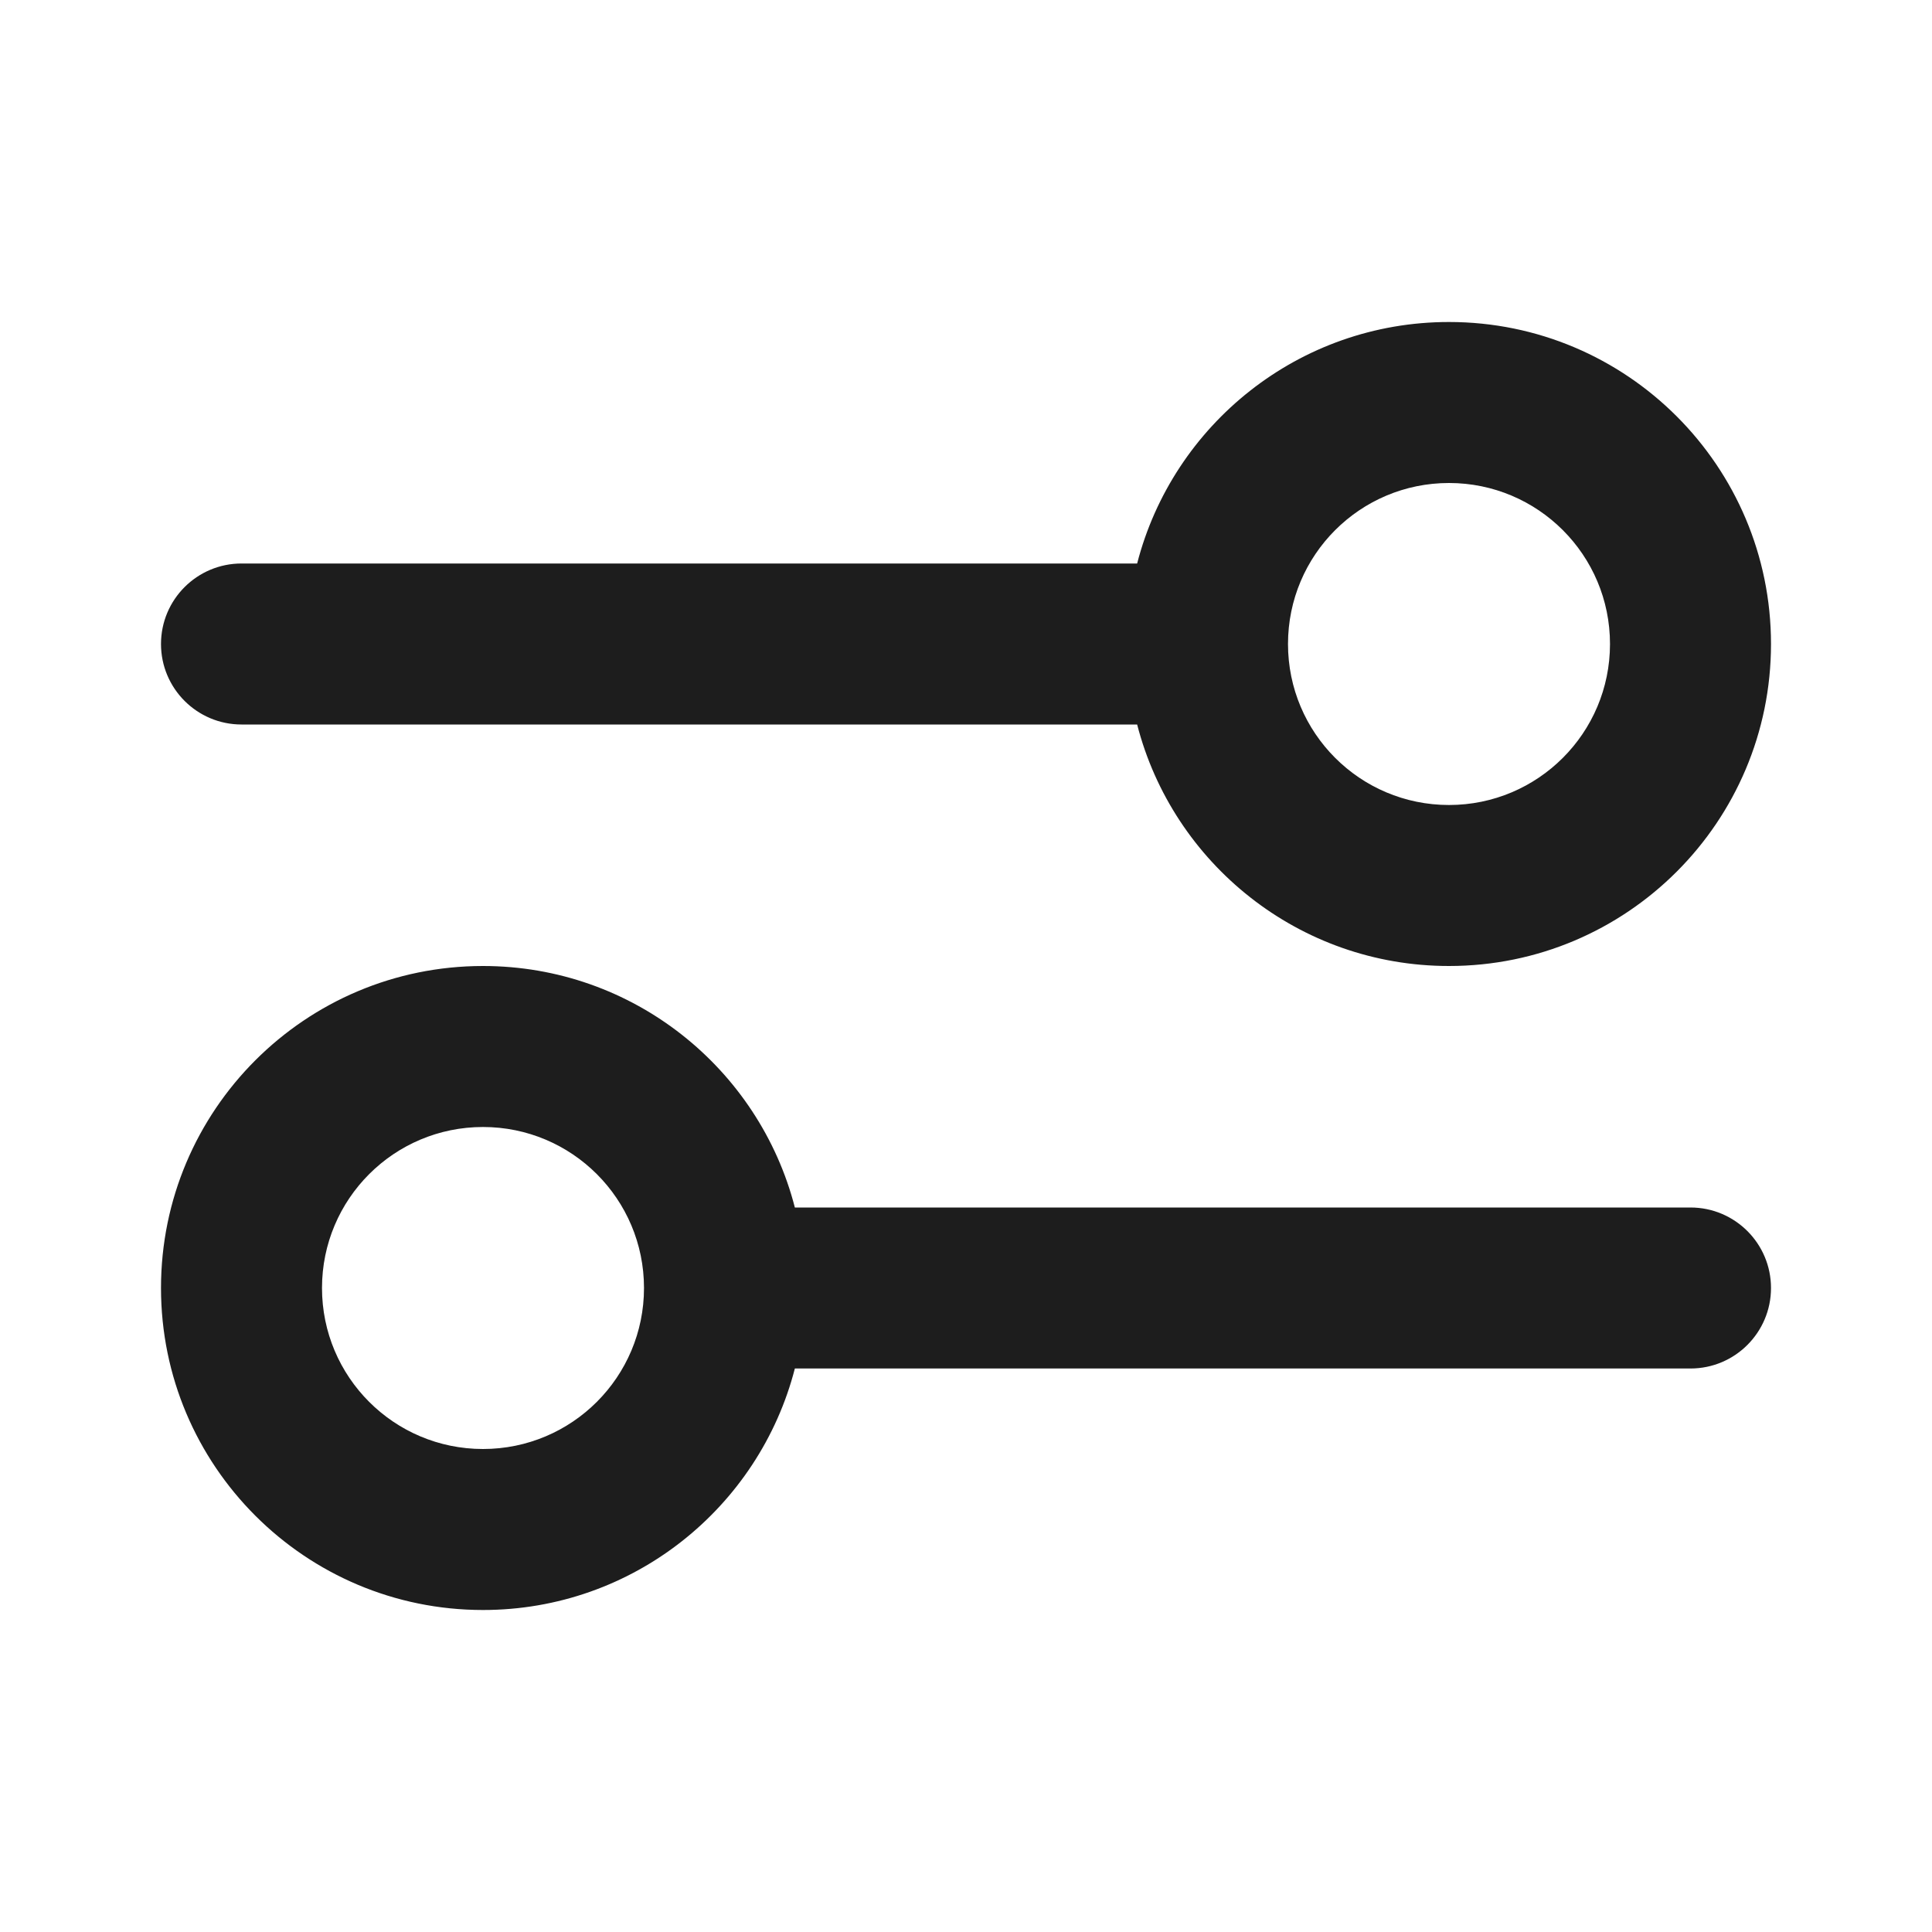
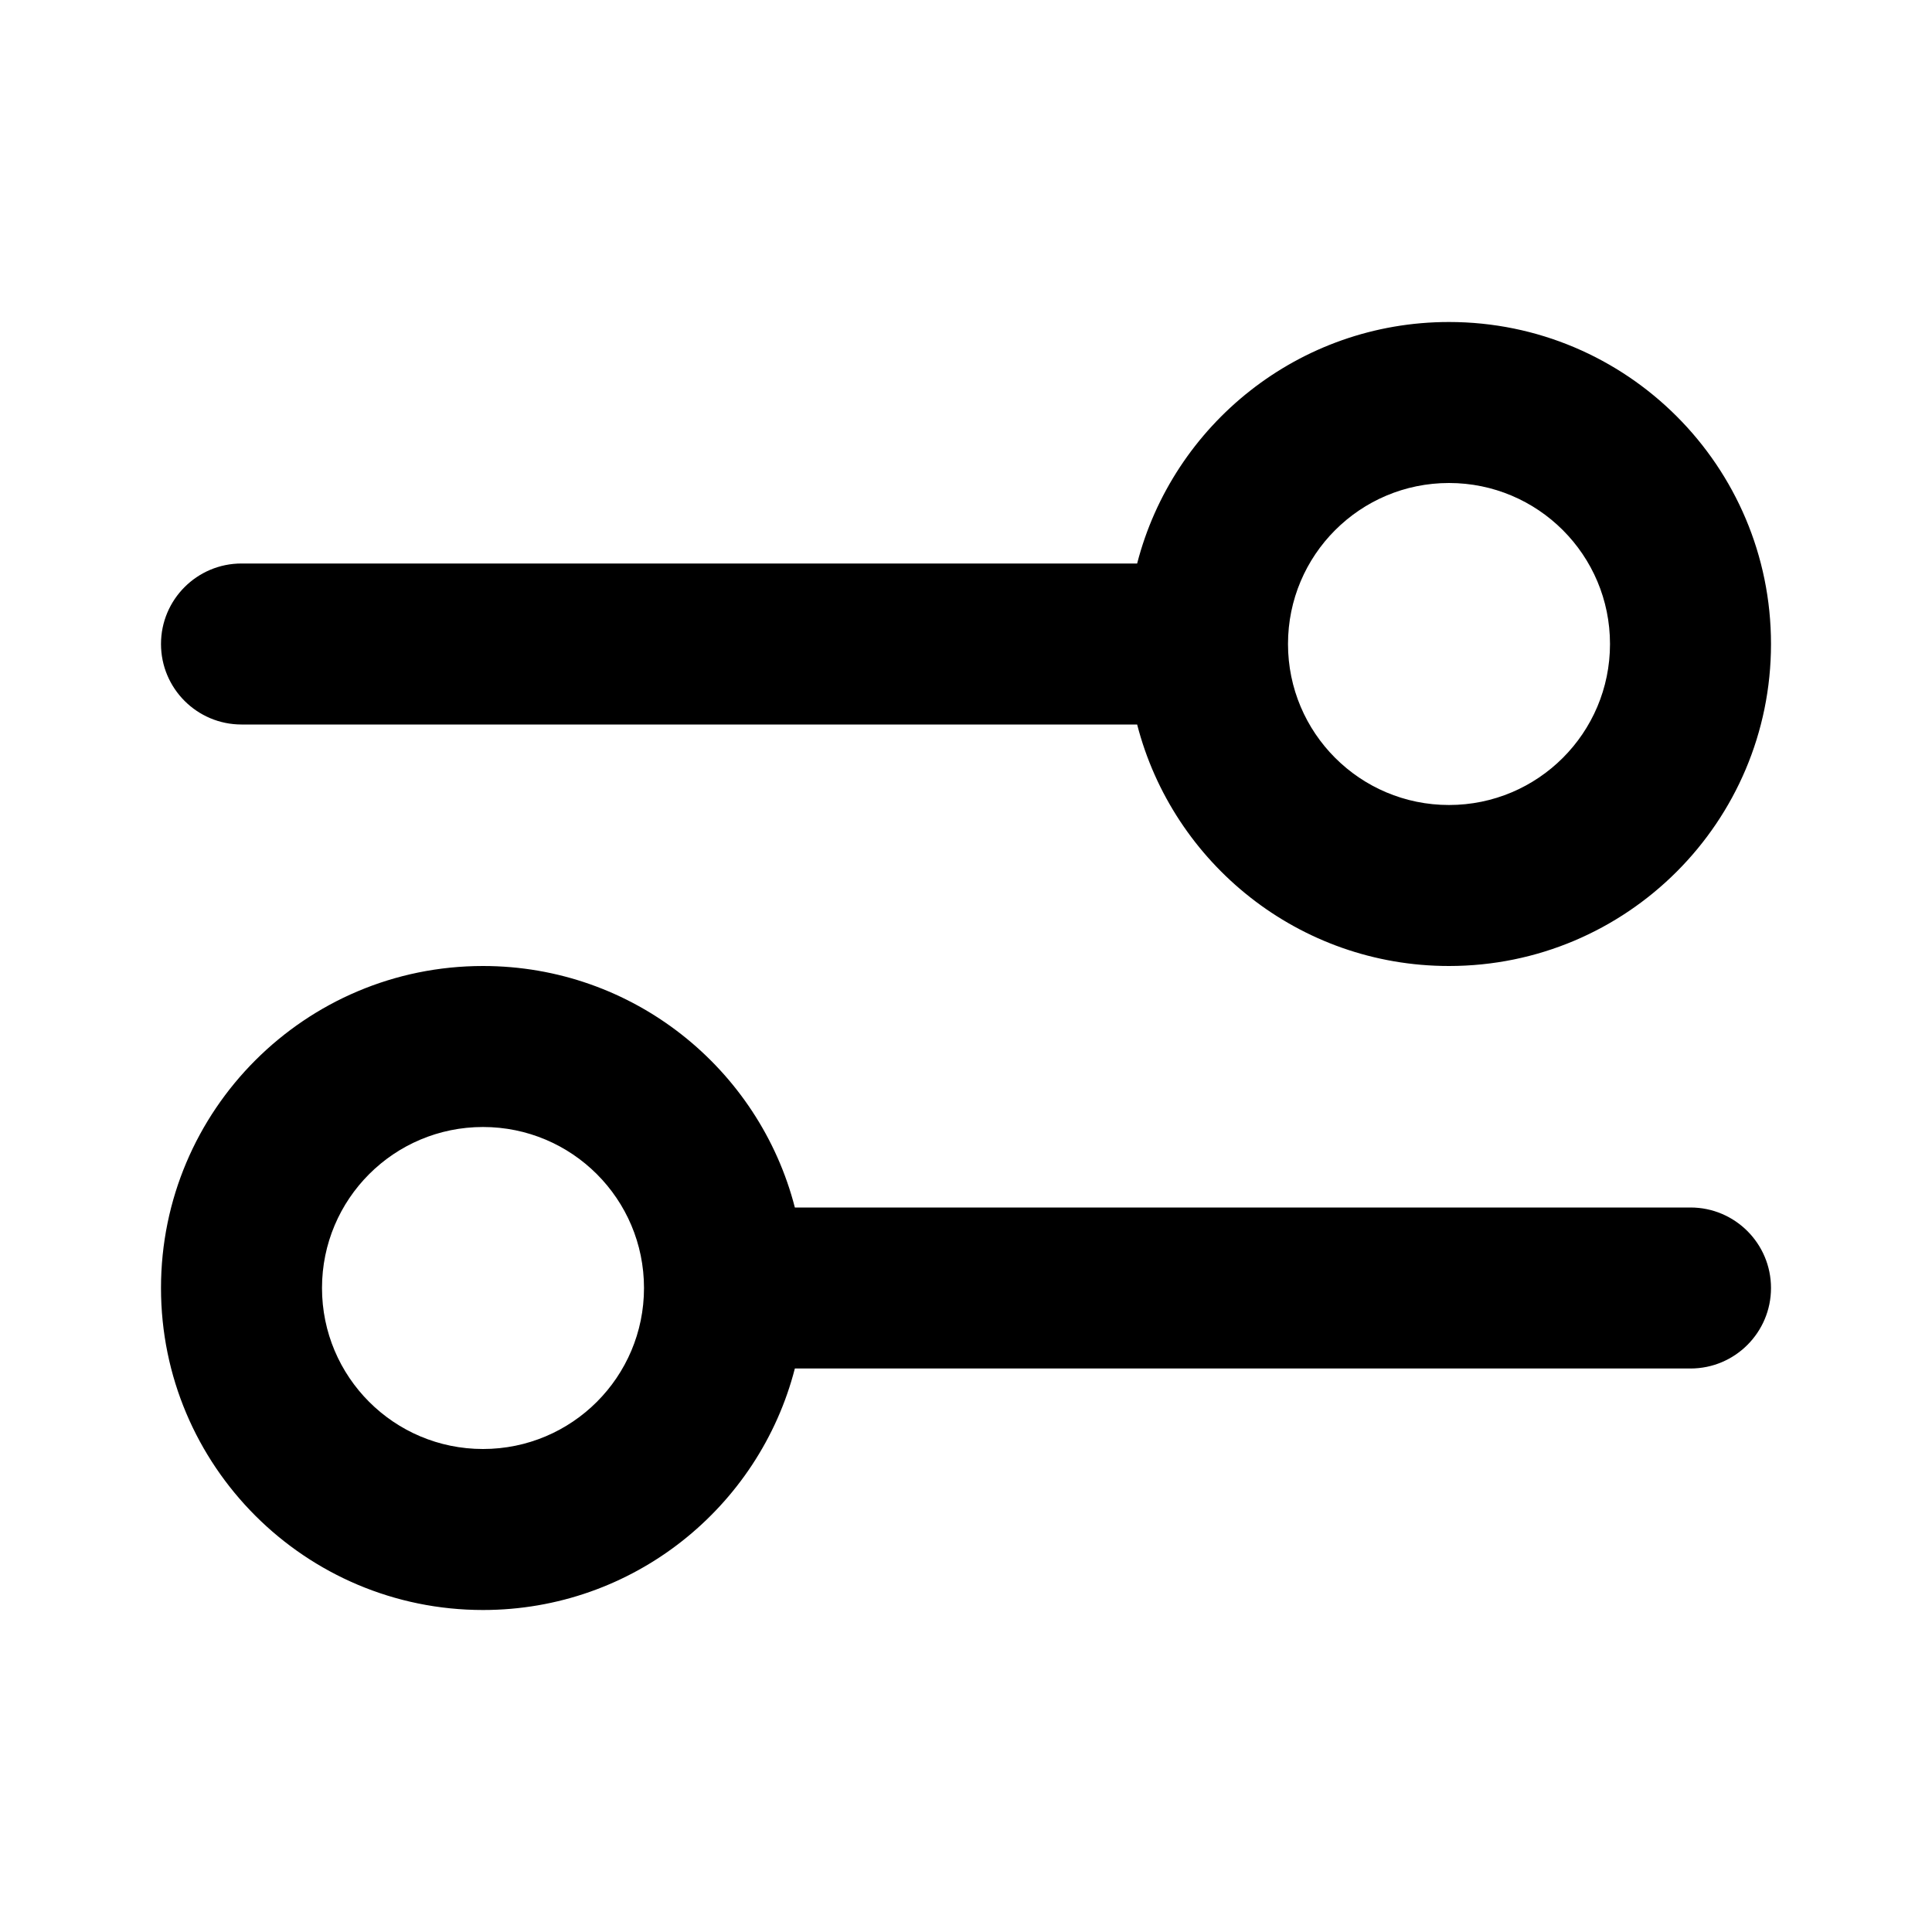
<svg xmlns="http://www.w3.org/2000/svg" width="24" height="24" viewBox="0 0 24 24" fill="none">
-   <path fill-rule="evenodd" clip-rule="evenodd" d="M18 6C16.895 6 16 6.895 16 8C16 9.105 16.895 10 18 10C19.105 10 20 9.105 20 8C20 6.895 19.105 6 18 6ZM14.126 7C14.57 5.275 16.136 4 18 4C20.209 4 22 5.791 22 8C22 10.209 20.209 12 18 12C16.136 12 14.57 10.725 14.126 9L3 9C2.448 9 2 8.552 2 8C2 7.448 2.448 7 3 7L14.126 7ZM6 14C4.895 14 4 14.895 4 16C4 17.105 4.895 18 6 18C7.105 18 8 17.105 8 16C8 14.895 7.105 14 6 14ZM2 16C2 13.791 3.791 12 6 12C7.864 12 9.43 13.275 9.874 15L21 15C21.552 15 22 15.448 22 16C22 16.552 21.552 17 21 17L9.874 17C9.43 18.725 7.864 20 6 20C3.791 20 2 18.209 2 16Z" fill="#1D1D1D" />
+   <path fill-rule="evenodd" clip-rule="evenodd" d="M18 6C16.895 6 16 6.895 16 8C16 9.105 16.895 10 18 10C19.105 10 20 9.105 20 8C20 6.895 19.105 6 18 6ZM14.126 7C14.57 5.275 16.136 4 18 4C20.209 4 22 5.791 22 8C22 10.209 20.209 12 18 12C16.136 12 14.57 10.725 14.126 9L3 9C2.448 9 2 8.552 2 8C2 7.448 2.448 7 3 7L14.126 7ZM6 14C4.895 14 4 14.895 4 16C4 17.105 4.895 18 6 18C7.105 18 8 17.105 8 16C8 14.895 7.105 14 6 14ZM2 16C2 13.791 3.791 12 6 12C7.864 12 9.43 13.275 9.874 15L21 15C21.552 15 22 15.448 22 16C22 16.552 21.552 17 21 17L9.874 17C9.43 18.725 7.864 20 6 20C3.791 20 2 18.209 2 16Z" fill="currentColor" />
</svg>
